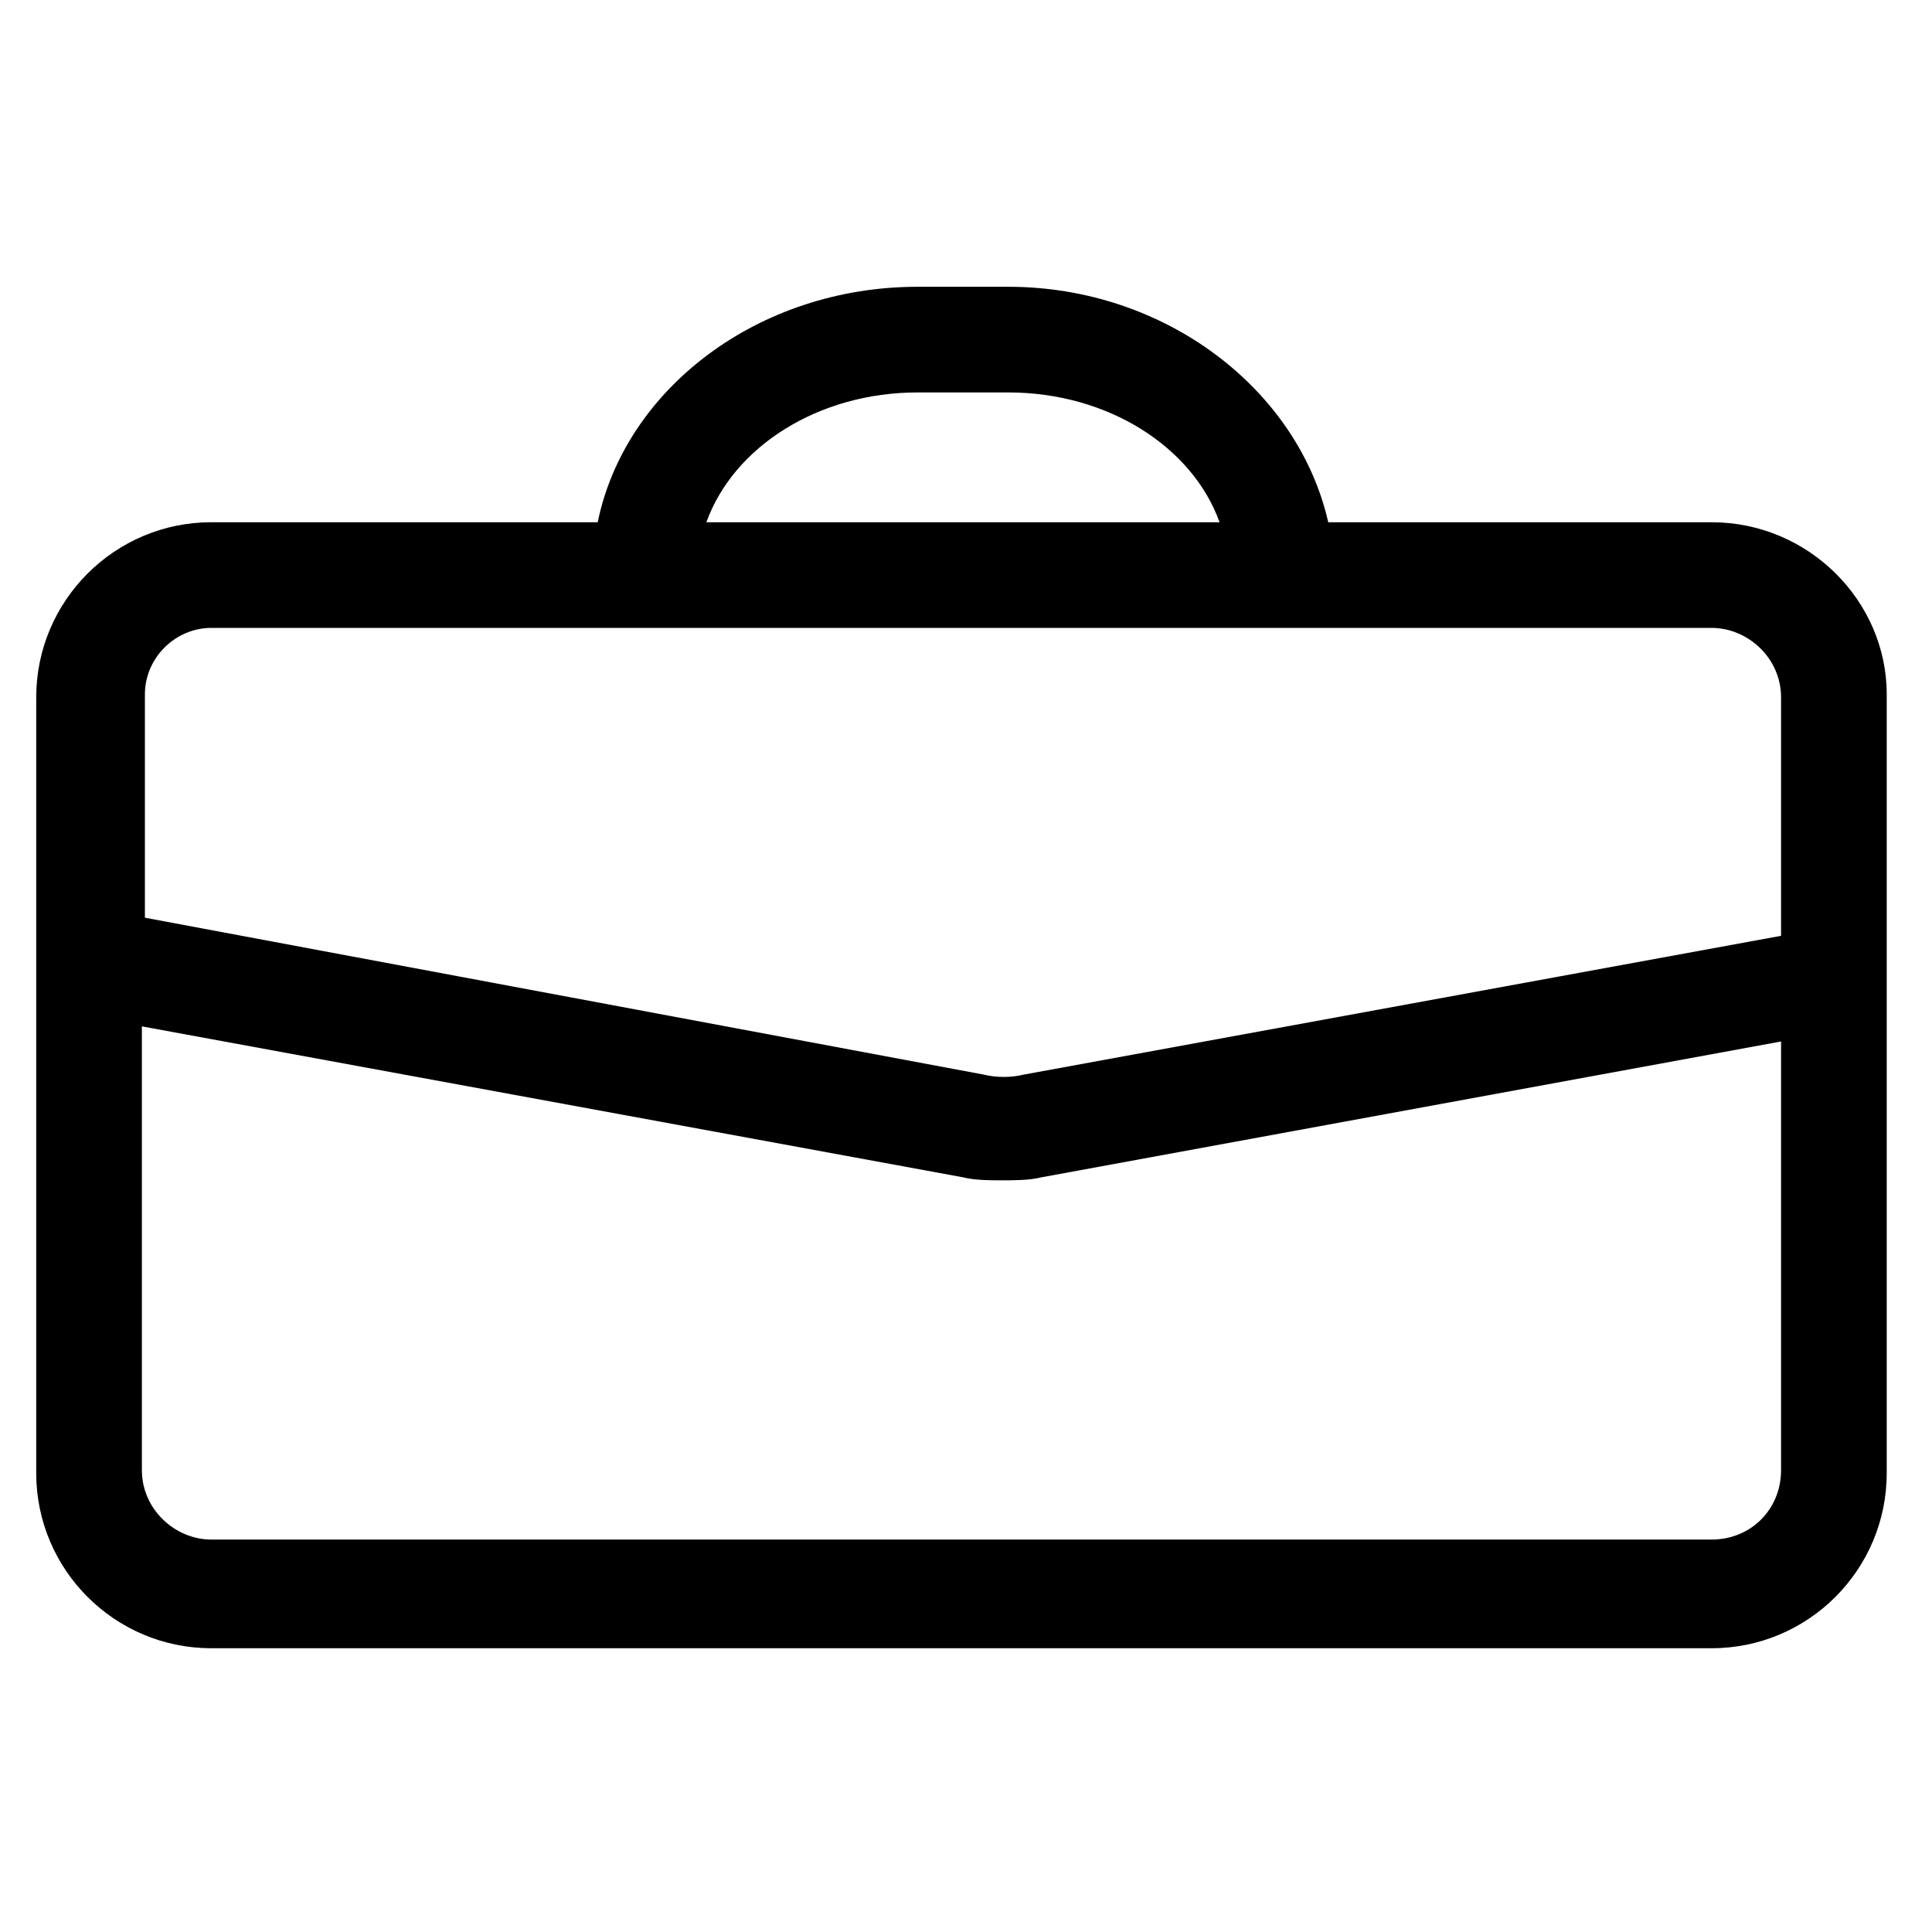
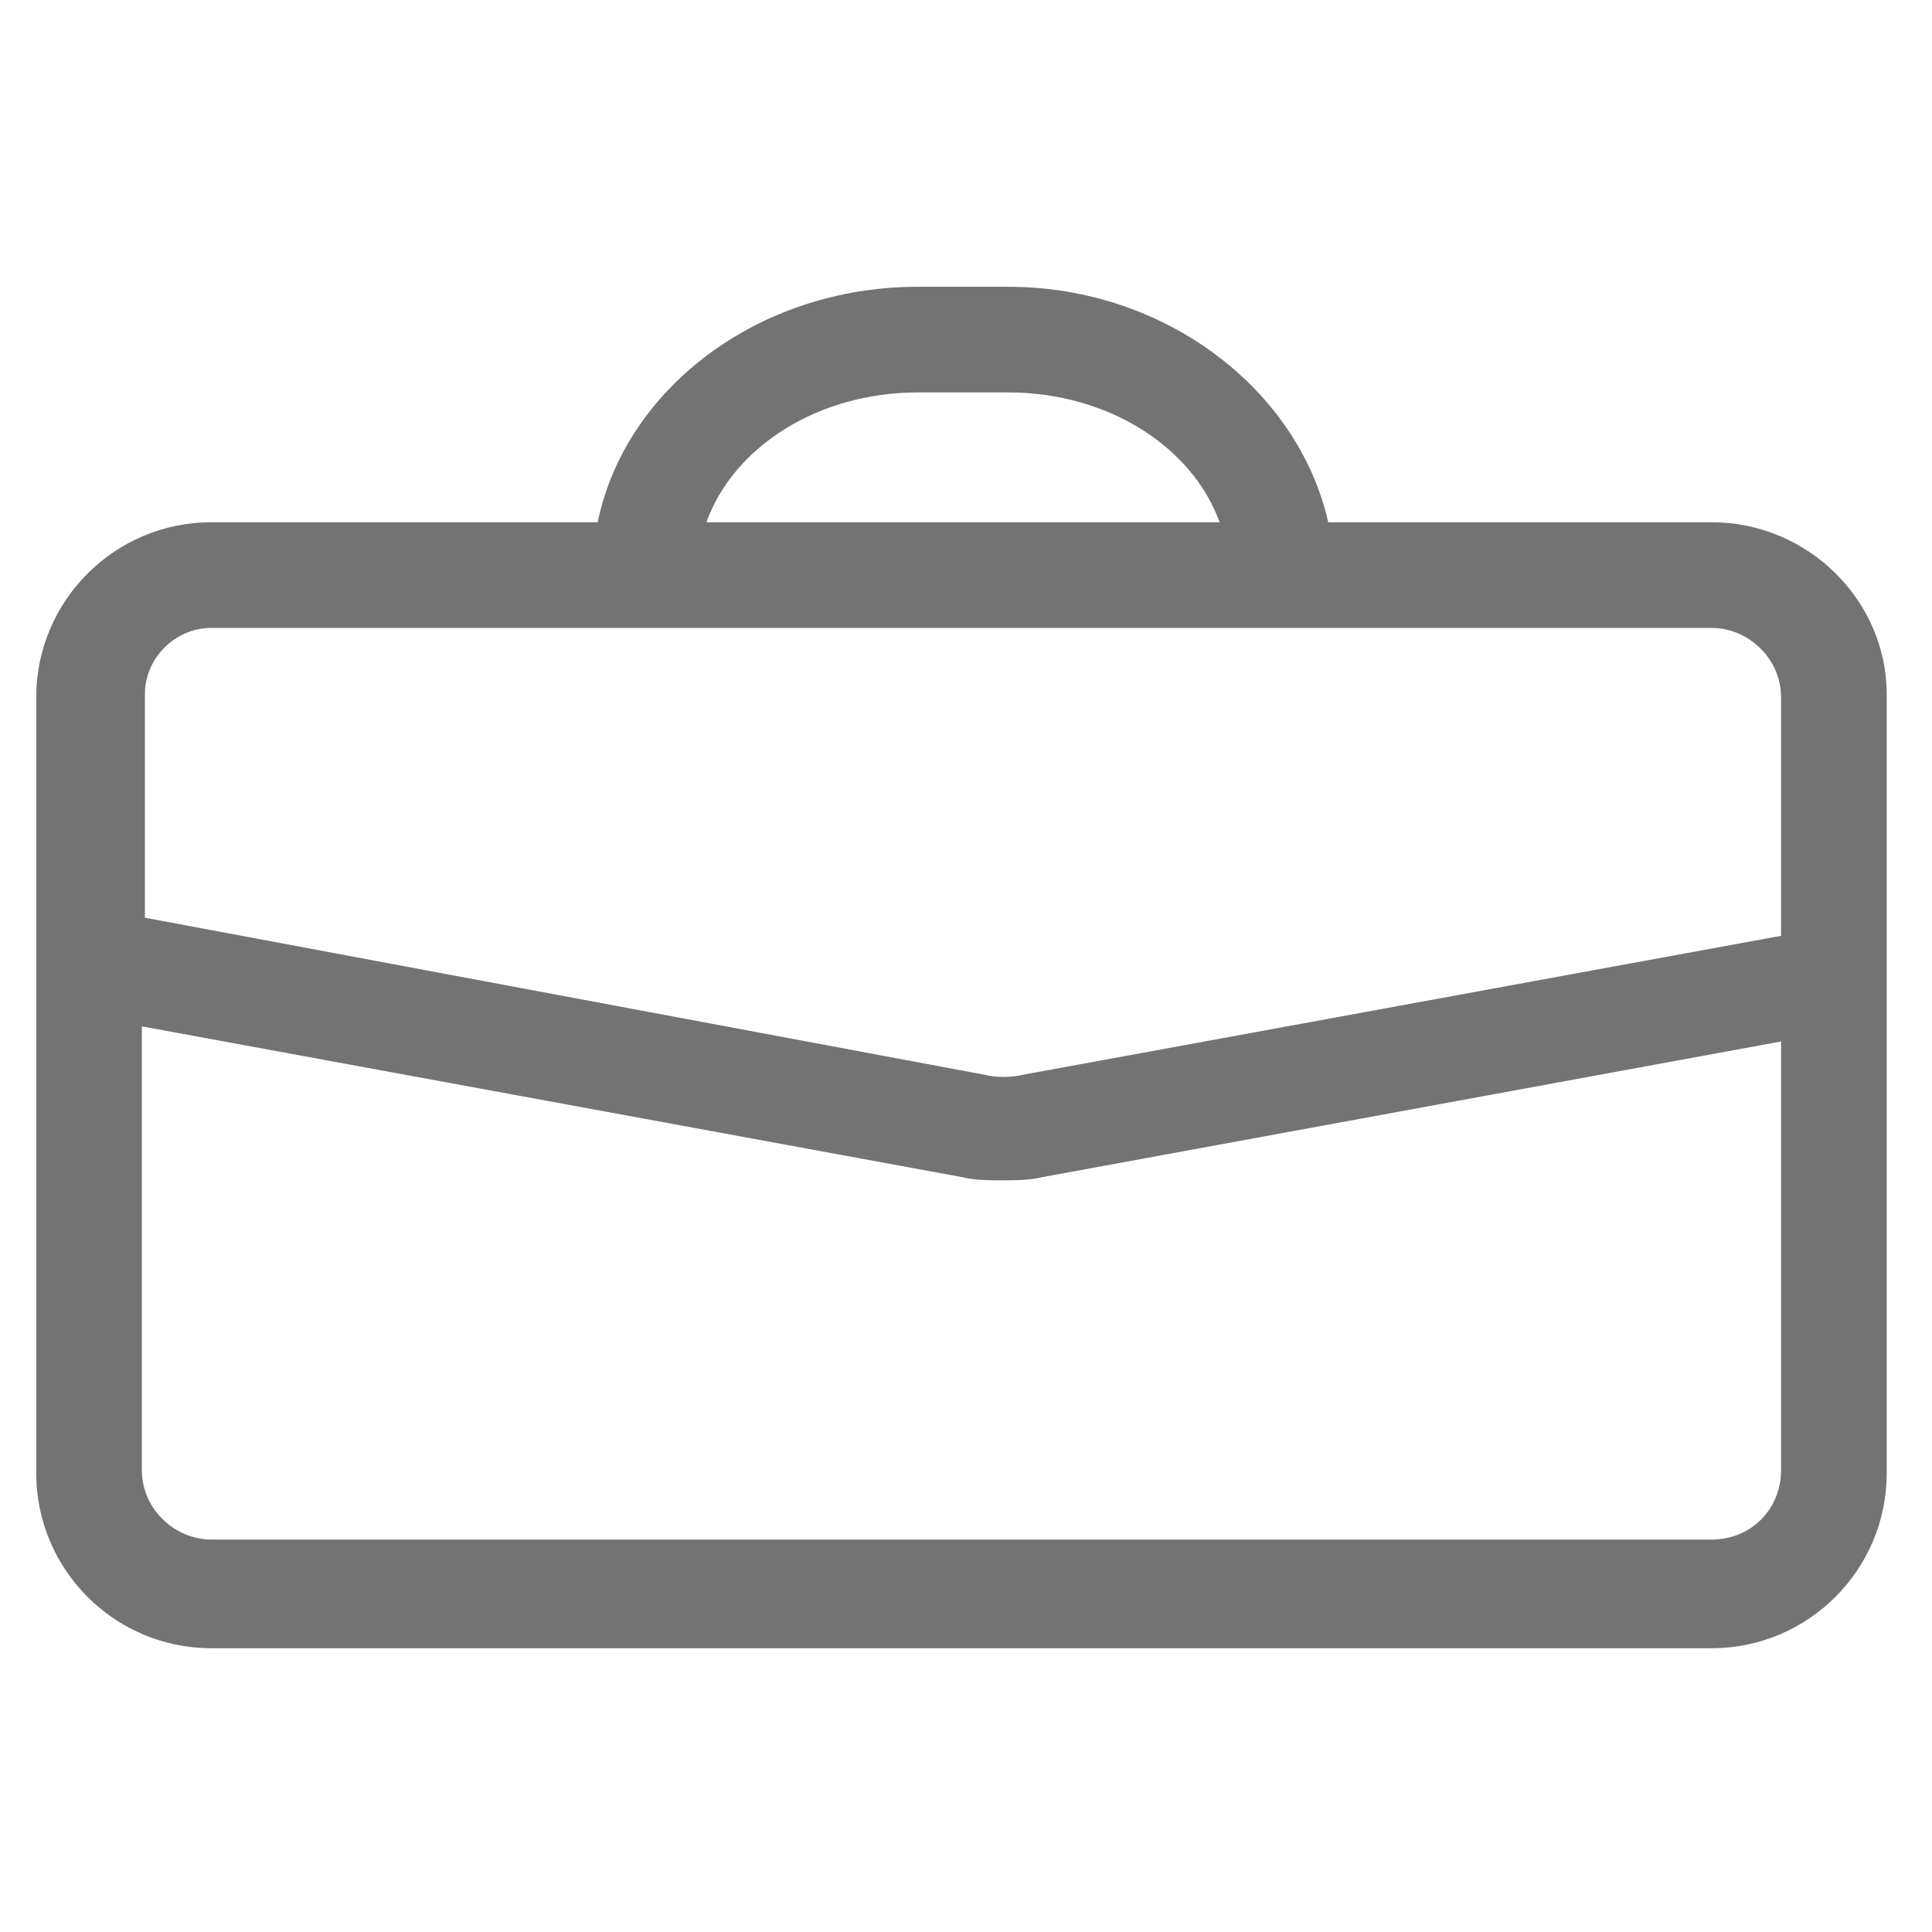
- <svg xmlns="http://www.w3.org/2000/svg" fill="#000000" width="52" height="52" version="1.1" id="lni_lni-briefcase" x="0px" y="0px" viewBox="0 0 64 64" style="enable-background:new 0 0 64 64;" xml:space="preserve">
+ <svg xmlns="http://www.w3.org/2000/svg" fill="#737373" width="52" height="52" version="1.1" id="lni_lni-briefcase" x="0px" y="0px" viewBox="0 0 64 64" style="enable-background:new 0 0 64 64;" xml:space="preserve">
  <path d="M56.7,17.3H44c-1-4.4-5.4-7.8-10.6-7.8h-3c-5.3,0-9.7,3.4-10.6,7.8H7c-3.2,0-5.8,2.6-5.8,5.8v25.7c0,3.2,2.6,5.8,5.8,5.8  h49.7c3.2,0,5.8-2.6,5.8-5.8V23C62.5,19.9,59.9,17.3,56.7,17.3z M30.4,13h3c3.3,0,6.1,1.8,7,4.3h-17C24.3,14.8,27.1,13,30.4,13z   M7,20.8h49.7c1.2,0,2.3,1,2.3,2.3v7.9l-25.1,4.6c-0.4,0.1-0.9,0.1-1.3,0L4.8,30.4V23C4.8,21.8,5.8,20.8,7,20.8z M56.7,51H7  c-1.2,0-2.3-1-2.3-2.3V34l27.2,5c0.4,0.1,0.9,0.1,1.3,0.1c0.4,0,0.9,0,1.3-0.1L59,34.5v14.2C59,50,58,51,56.7,51z" />
</svg>
